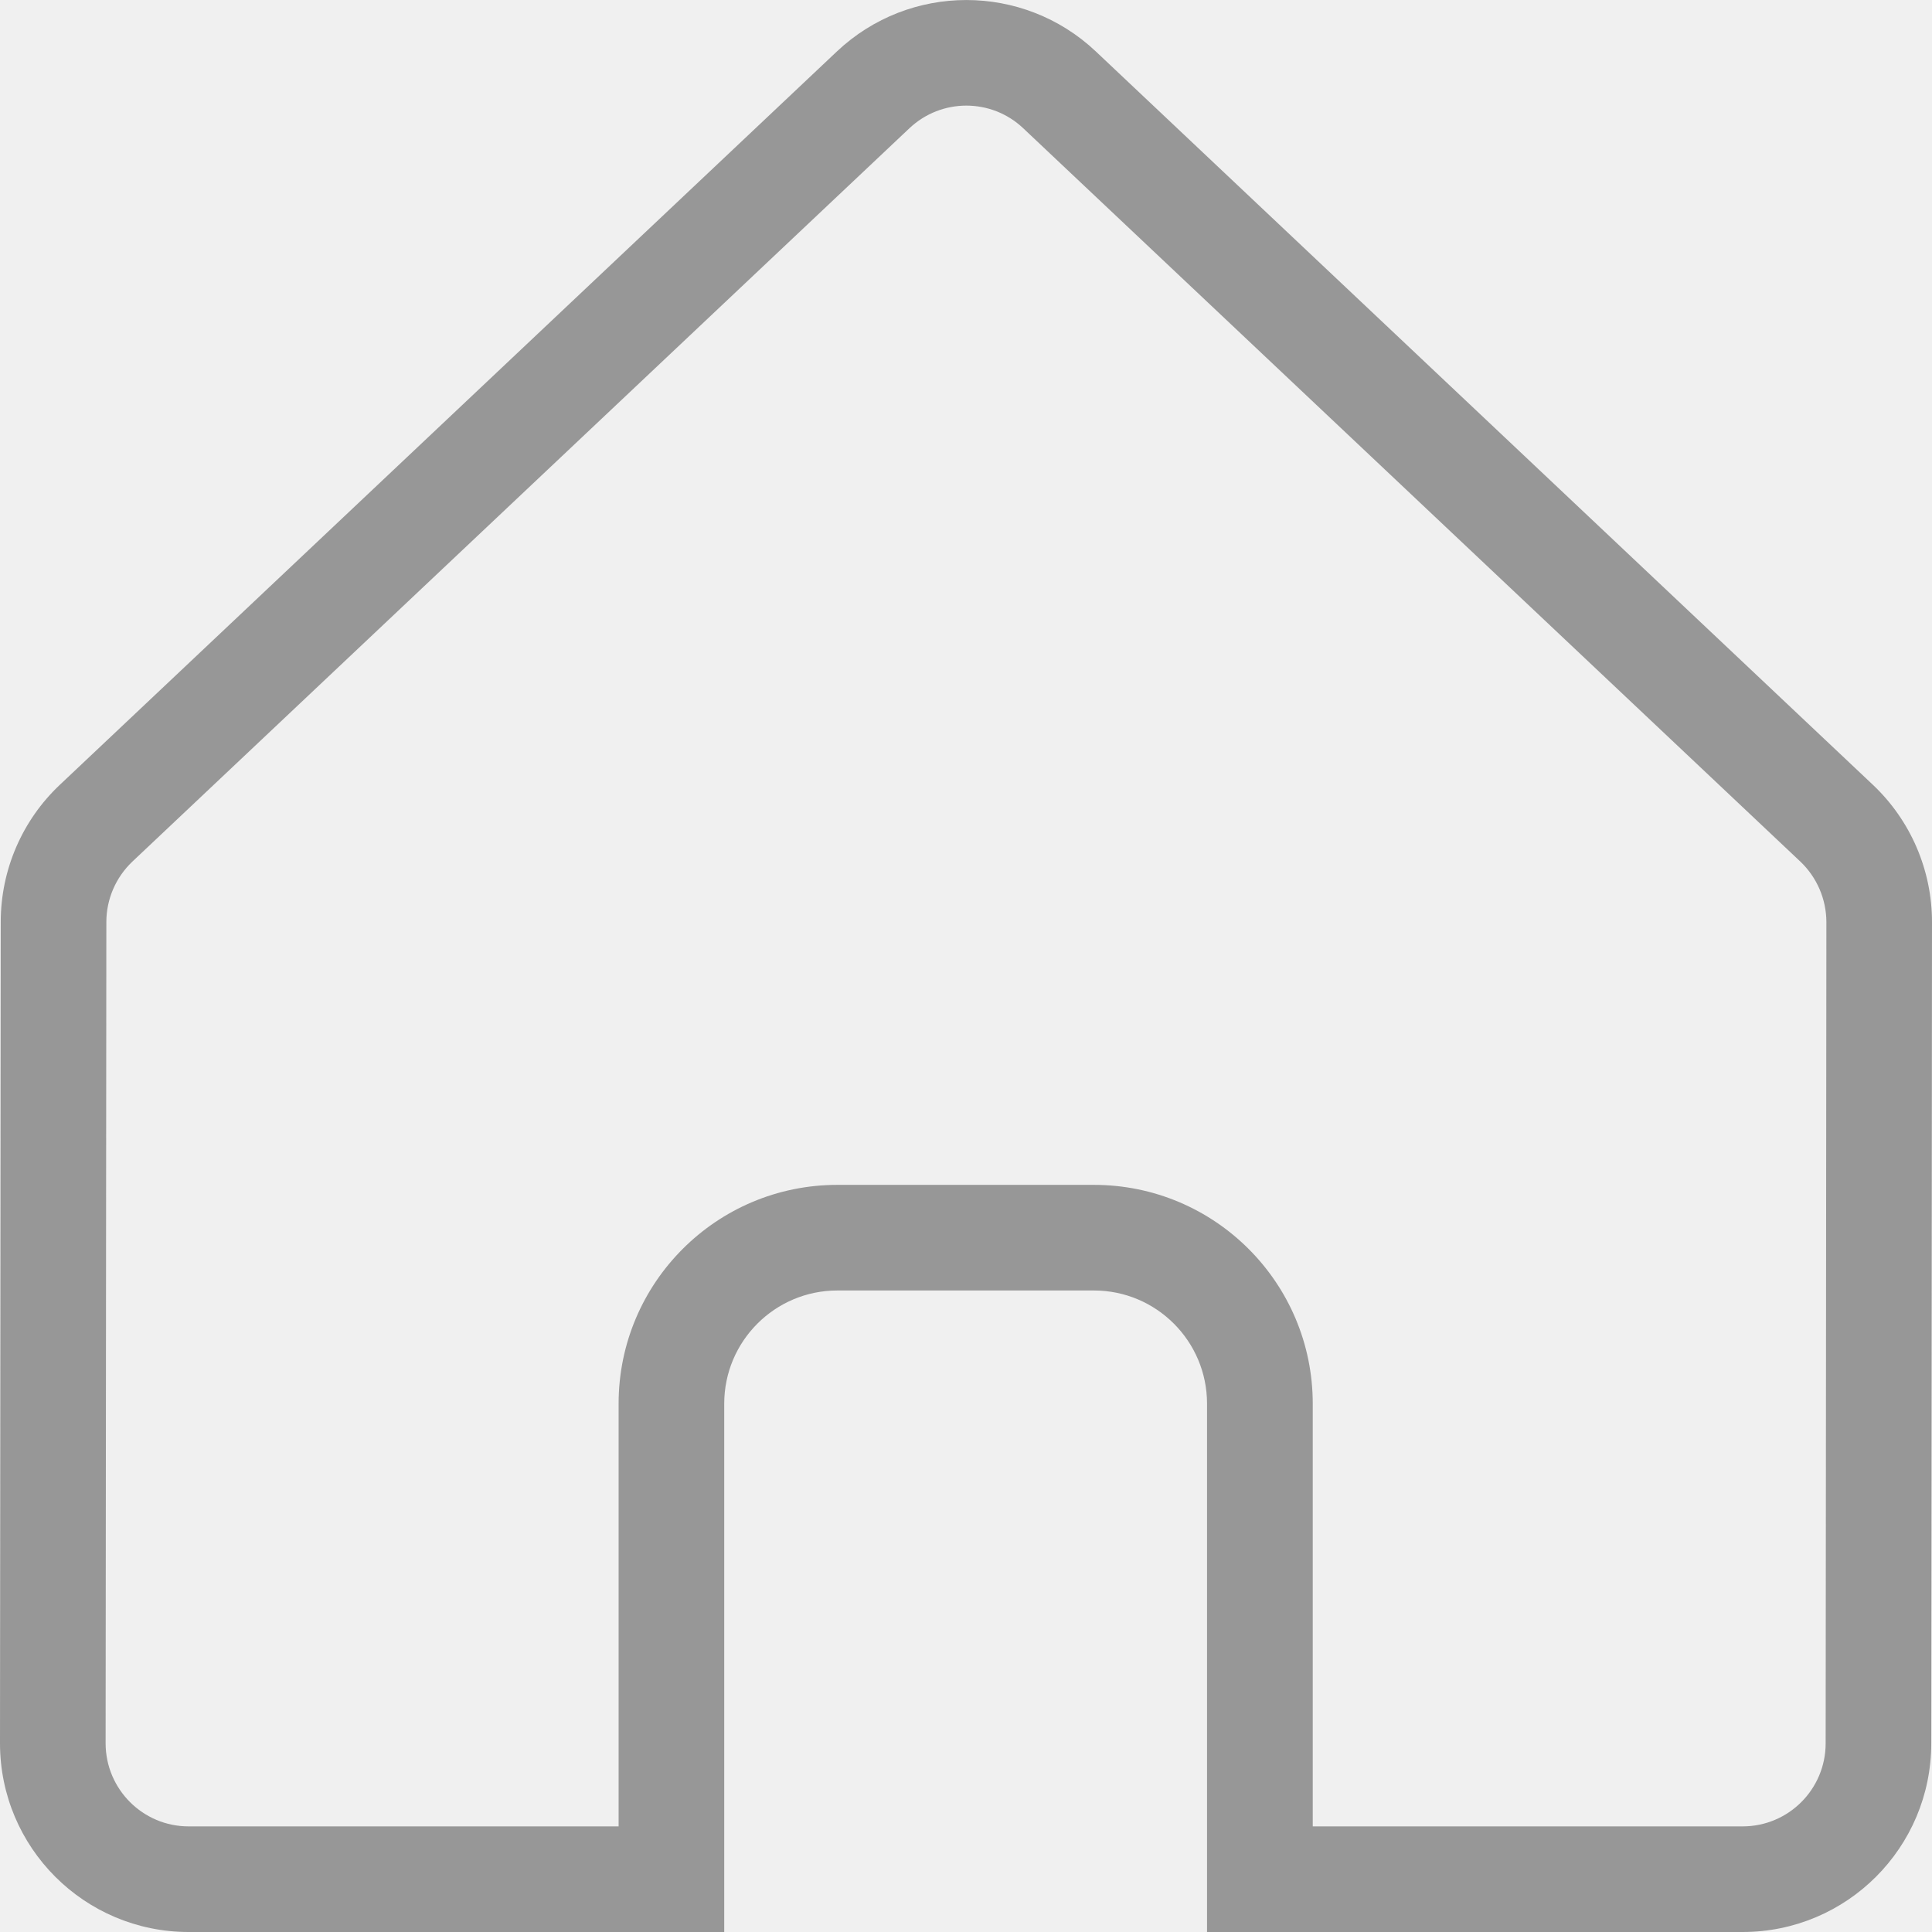
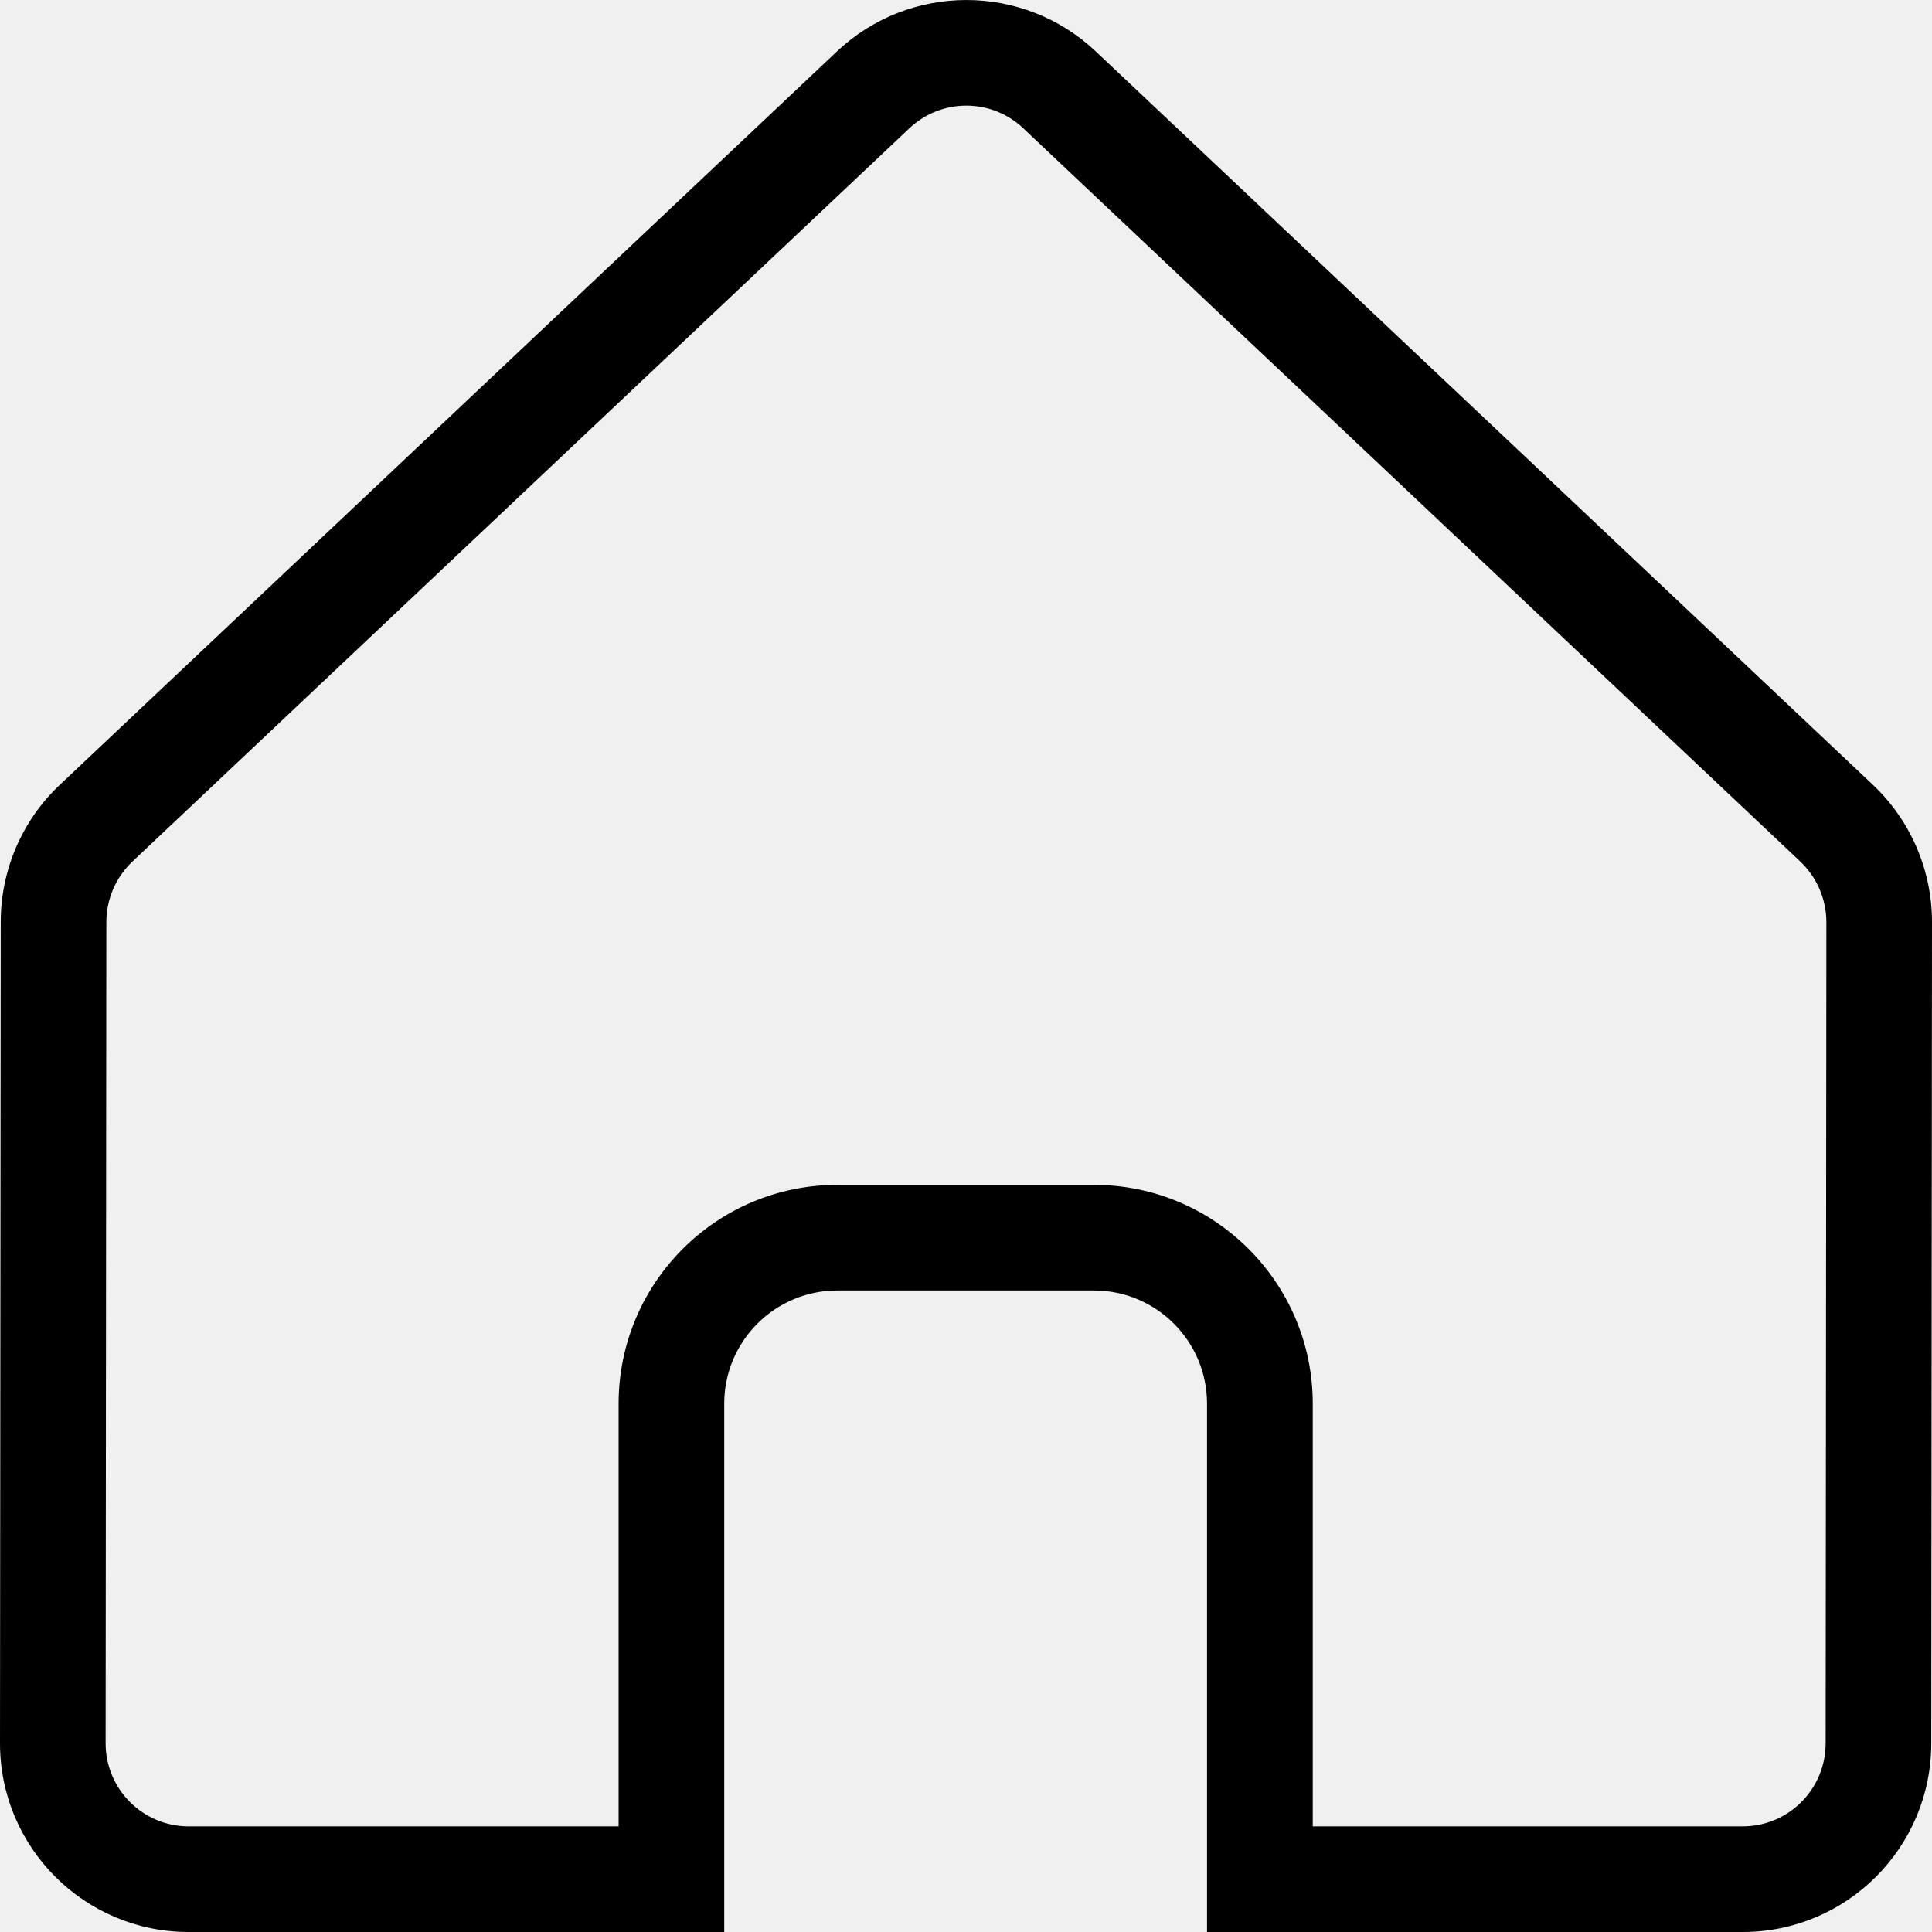
<svg xmlns="http://www.w3.org/2000/svg" width="21" height="21" viewBox="0 0 21 21" fill="none">
  <g clip-path="url(#clip0_491_3478)">
-     <path fill-rule="evenodd" clip-rule="evenodd" d="M0.008 10.022C0.008 9.457 0.24 8.917 0.651 8.53L9.097 0.559C9.887 -0.186 11.121 -0.186 11.911 0.559L20.357 8.53C20.767 8.917 21 9.457 21 10.022L20.992 18.949C20.992 20.082 20.074 21 18.942 21H13.12V15.258C13.12 14.578 12.569 14.027 11.89 14.027H9.102C8.423 14.027 7.872 14.578 7.872 15.258V21H2.05C0.918 21 0 20.082 0 18.949L0.008 10.022ZM1.148 18.949L1.156 10.022C1.156 9.773 1.259 9.536 1.439 9.365L9.885 1.394C10.233 1.066 10.775 1.066 11.122 1.394L19.569 9.365C19.749 9.536 19.851 9.773 19.852 10.021V10.022L19.844 18.949C19.844 19.448 19.44 19.852 18.942 19.852H14.269V15.258C14.269 13.944 13.204 12.879 11.89 12.879H9.102C7.788 12.879 6.724 13.944 6.724 15.258V19.852H2.05C1.553 19.852 1.149 19.448 1.148 18.95C1.148 18.949 1.148 18.949 1.148 18.949Z" fill="#979797" />
+     <path fill-rule="evenodd" clip-rule="evenodd" d="M0.008 10.022C0.008 9.457 0.24 8.917 0.651 8.53L9.097 0.559C9.887 -0.186 11.121 -0.186 11.911 0.559L20.357 8.53C20.767 8.917 21 9.457 21 10.022L20.992 18.949C20.992 20.082 20.074 21 18.942 21H13.12V15.258C13.12 14.578 12.569 14.027 11.89 14.027H9.102C8.423 14.027 7.872 14.578 7.872 15.258V21H2.05C0.918 21 0 20.082 0 18.949L0.008 10.022ZM1.148 18.949L1.156 10.022C1.156 9.773 1.259 9.536 1.439 9.365L9.885 1.394C10.233 1.066 10.775 1.066 11.122 1.394L19.569 9.365C19.749 9.536 19.851 9.773 19.852 10.021V10.022L19.844 18.949C19.844 19.448 19.44 19.852 18.942 19.852H14.269V15.258C14.269 13.944 13.204 12.879 11.89 12.879H9.102C7.788 12.879 6.724 13.944 6.724 15.258V19.852H2.05C1.553 19.852 1.149 19.448 1.148 18.95C1.148 18.949 1.148 18.949 1.148 18.949Z" fill="currentColor" />
  </g>
  <defs>
    <clipPath id="clip0_491_3478">
      <rect width="21" height="21" fill="white" />
    </clipPath>
  </defs>
</svg>
